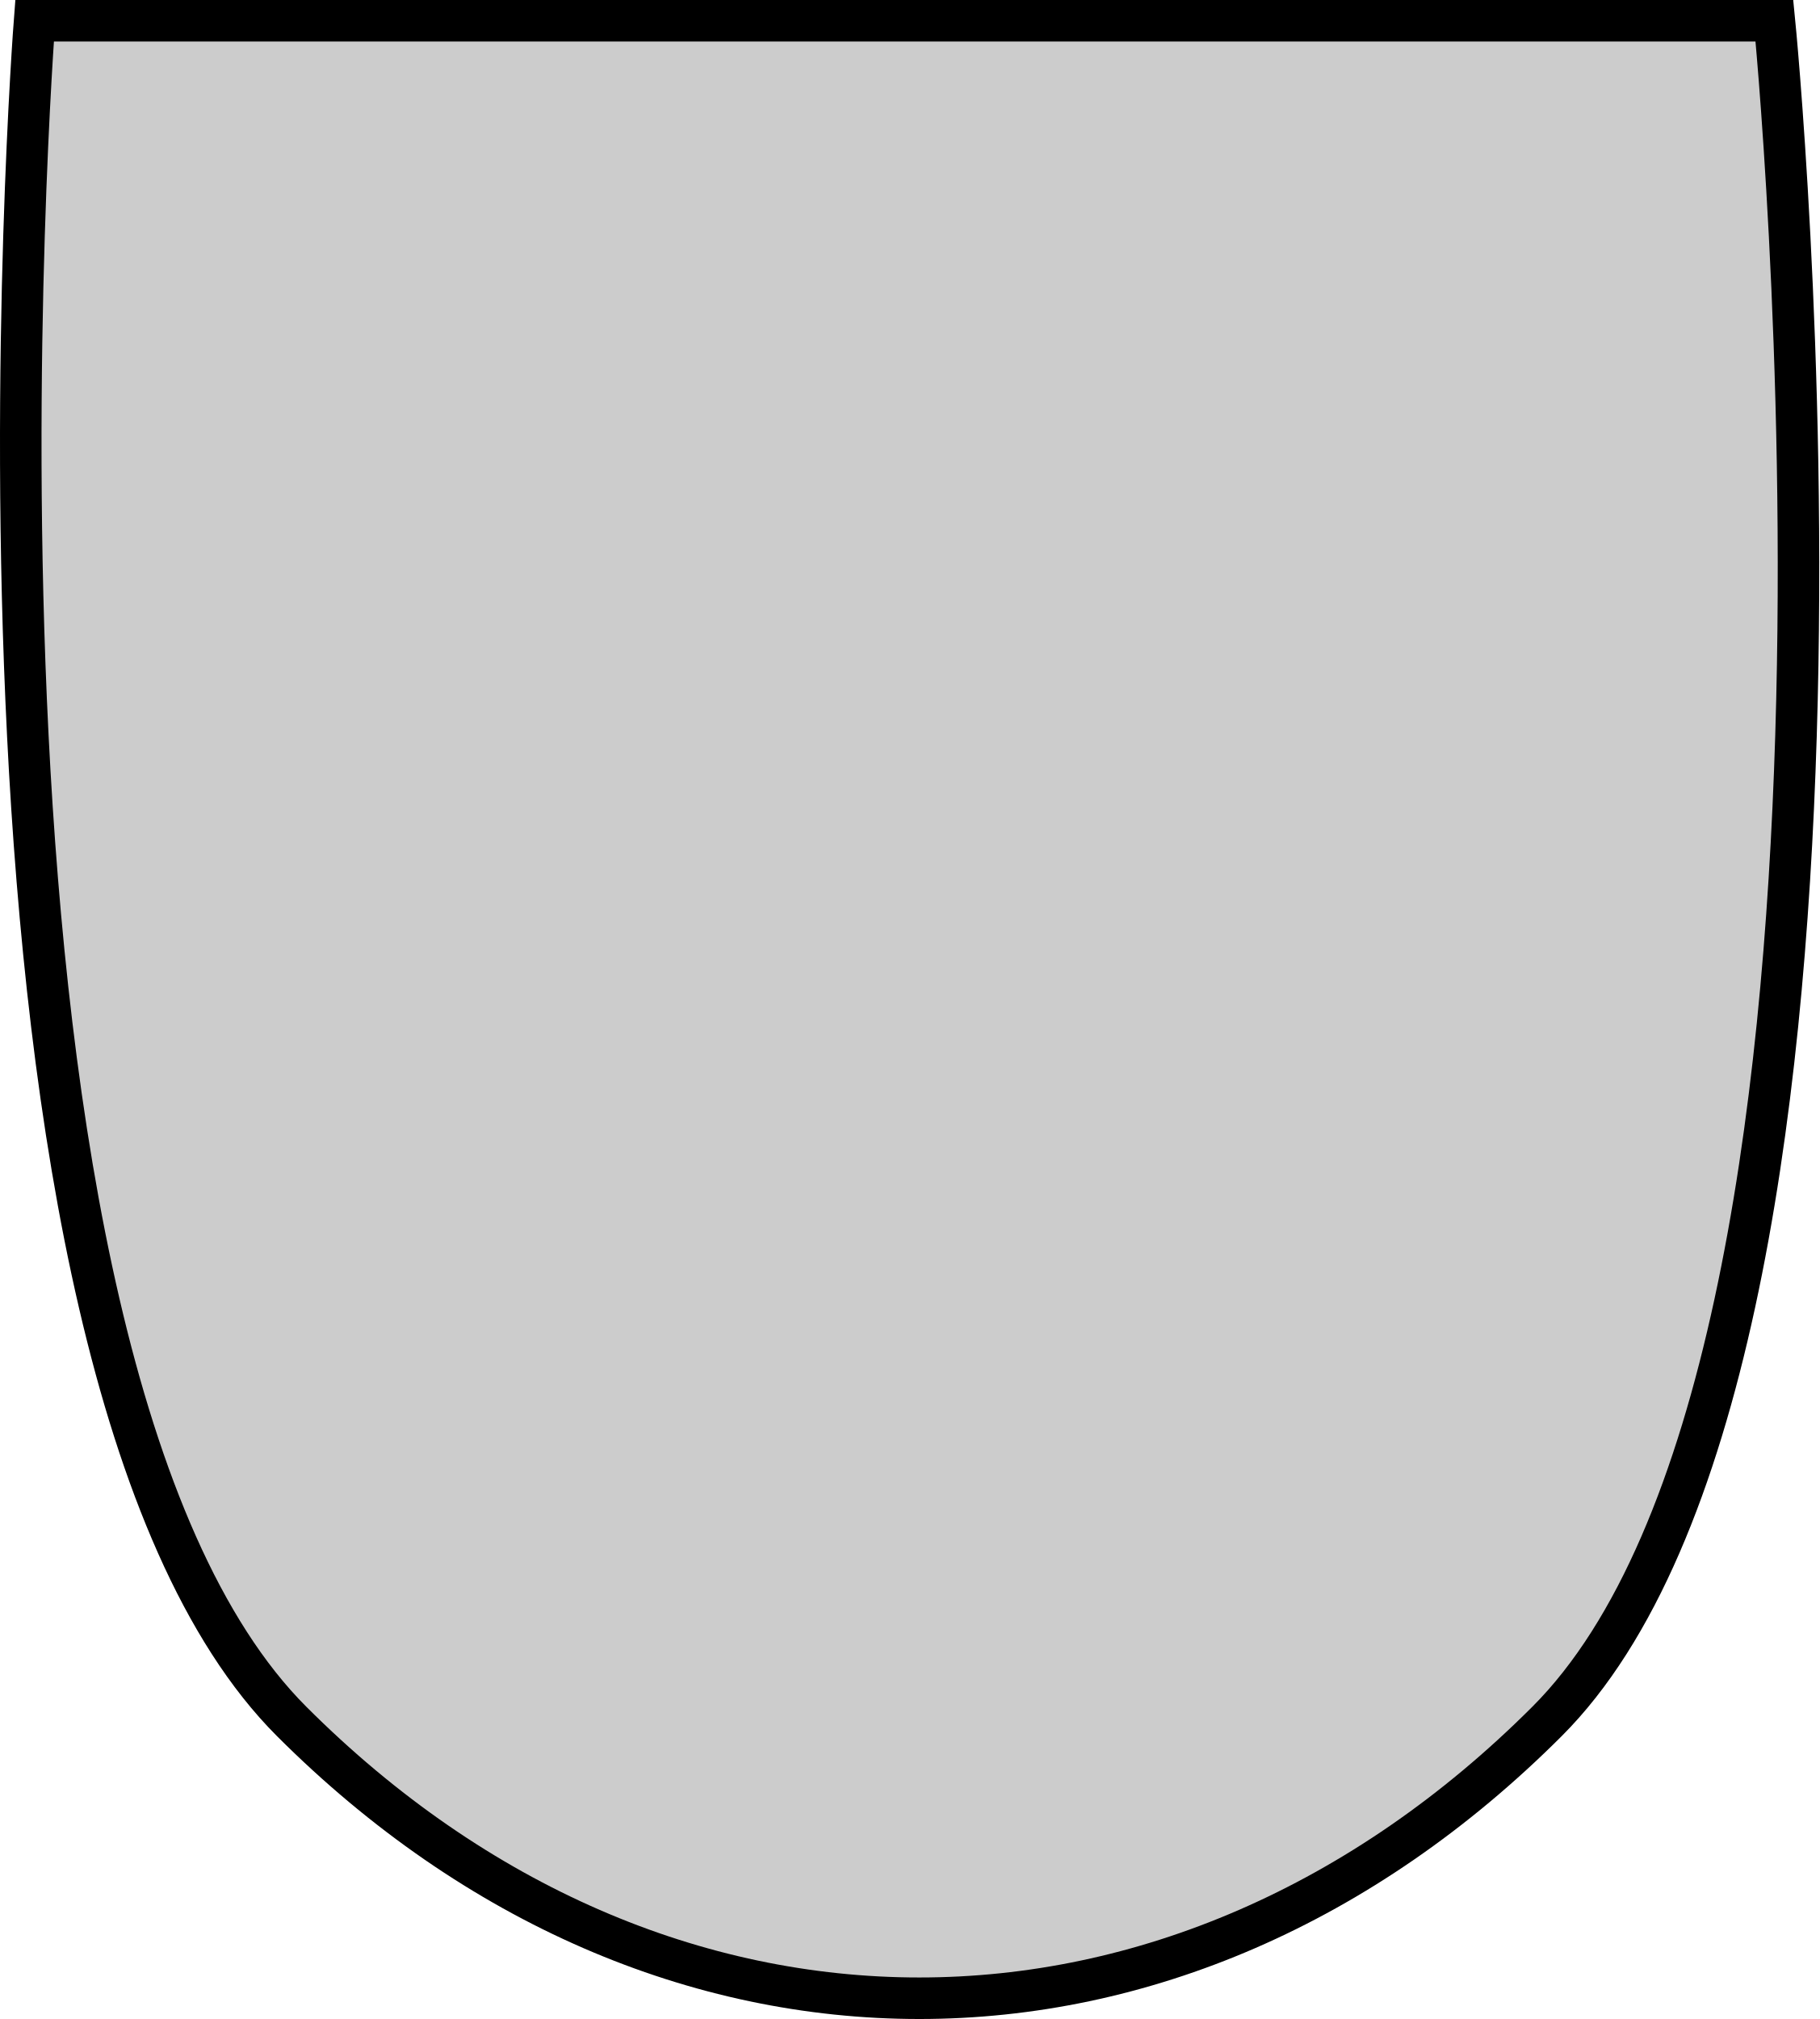
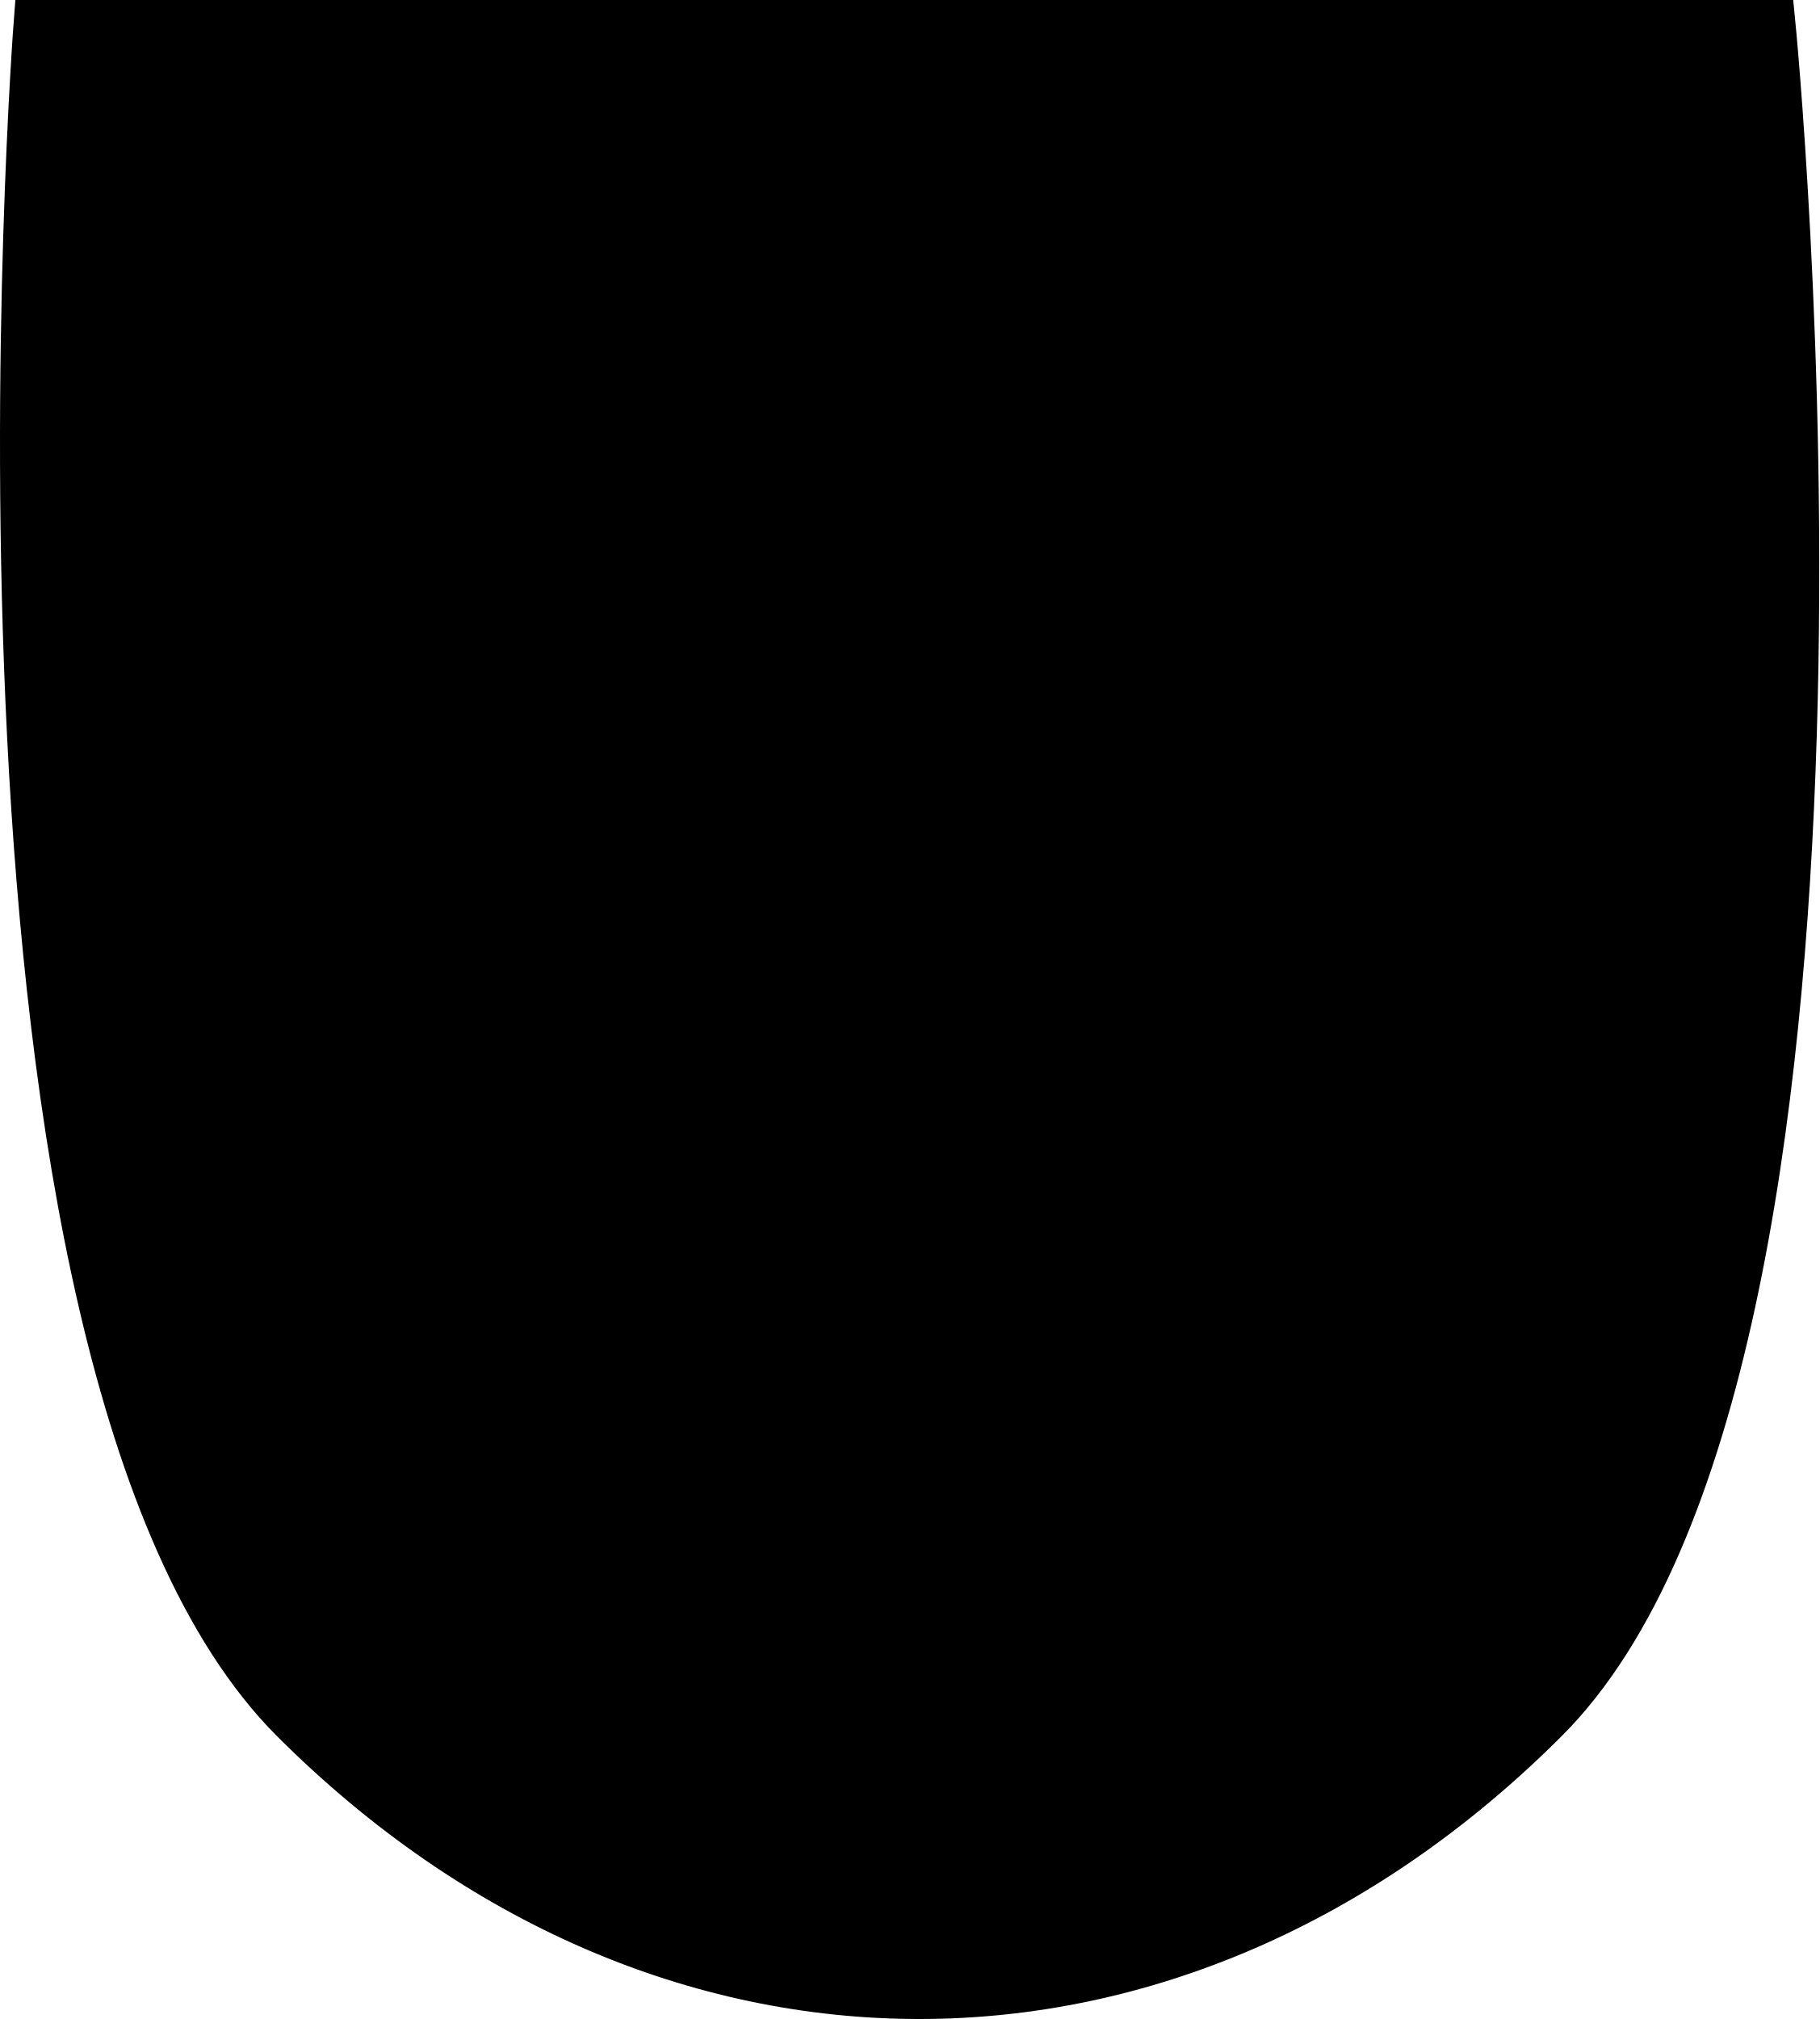
<svg xmlns="http://www.w3.org/2000/svg" version="1.0" width="131.453" height="145.858" id="svg3789">
  <defs id="defs3791" />
  <g transform="translate(-0.3590254,-2.290603)" id="layer1">
-     <path d="M 2.857,3.791 L 128.571,3.791 C 128.571,3.791 138.205,100.586 112.143,126.648 C 85.475,153.316 48.097,153.316 21.429,126.648 C -4.633,100.586 2.857,3.791 2.857,3.791 z" id="rect3800" style="fill:#cccccc;fill-opacity:1;fill-rule:nonzero;stroke:#000000;stroke-width:3;stroke-linecap:butt;stroke-linejoin:miter;stroke-miterlimit:4;stroke-dashoffset:0;stroke-opacity:1" />
+     <path d="M 2.857,3.791 L 128.571,3.791 C 128.571,3.791 138.205,100.586 112.143,126.648 C 85.475,153.316 48.097,153.316 21.429,126.648 C -4.633,100.586 2.857,3.791 2.857,3.791 z" id="rect3800" style="fill:inherit;fill-opacity:1;fill-rule:nonzero;stroke:#000000;stroke-width:3;stroke-linecap:butt;stroke-linejoin:miter;stroke-miterlimit:4;stroke-dashoffset:0;stroke-opacity:1" />
  </g>
</svg>
